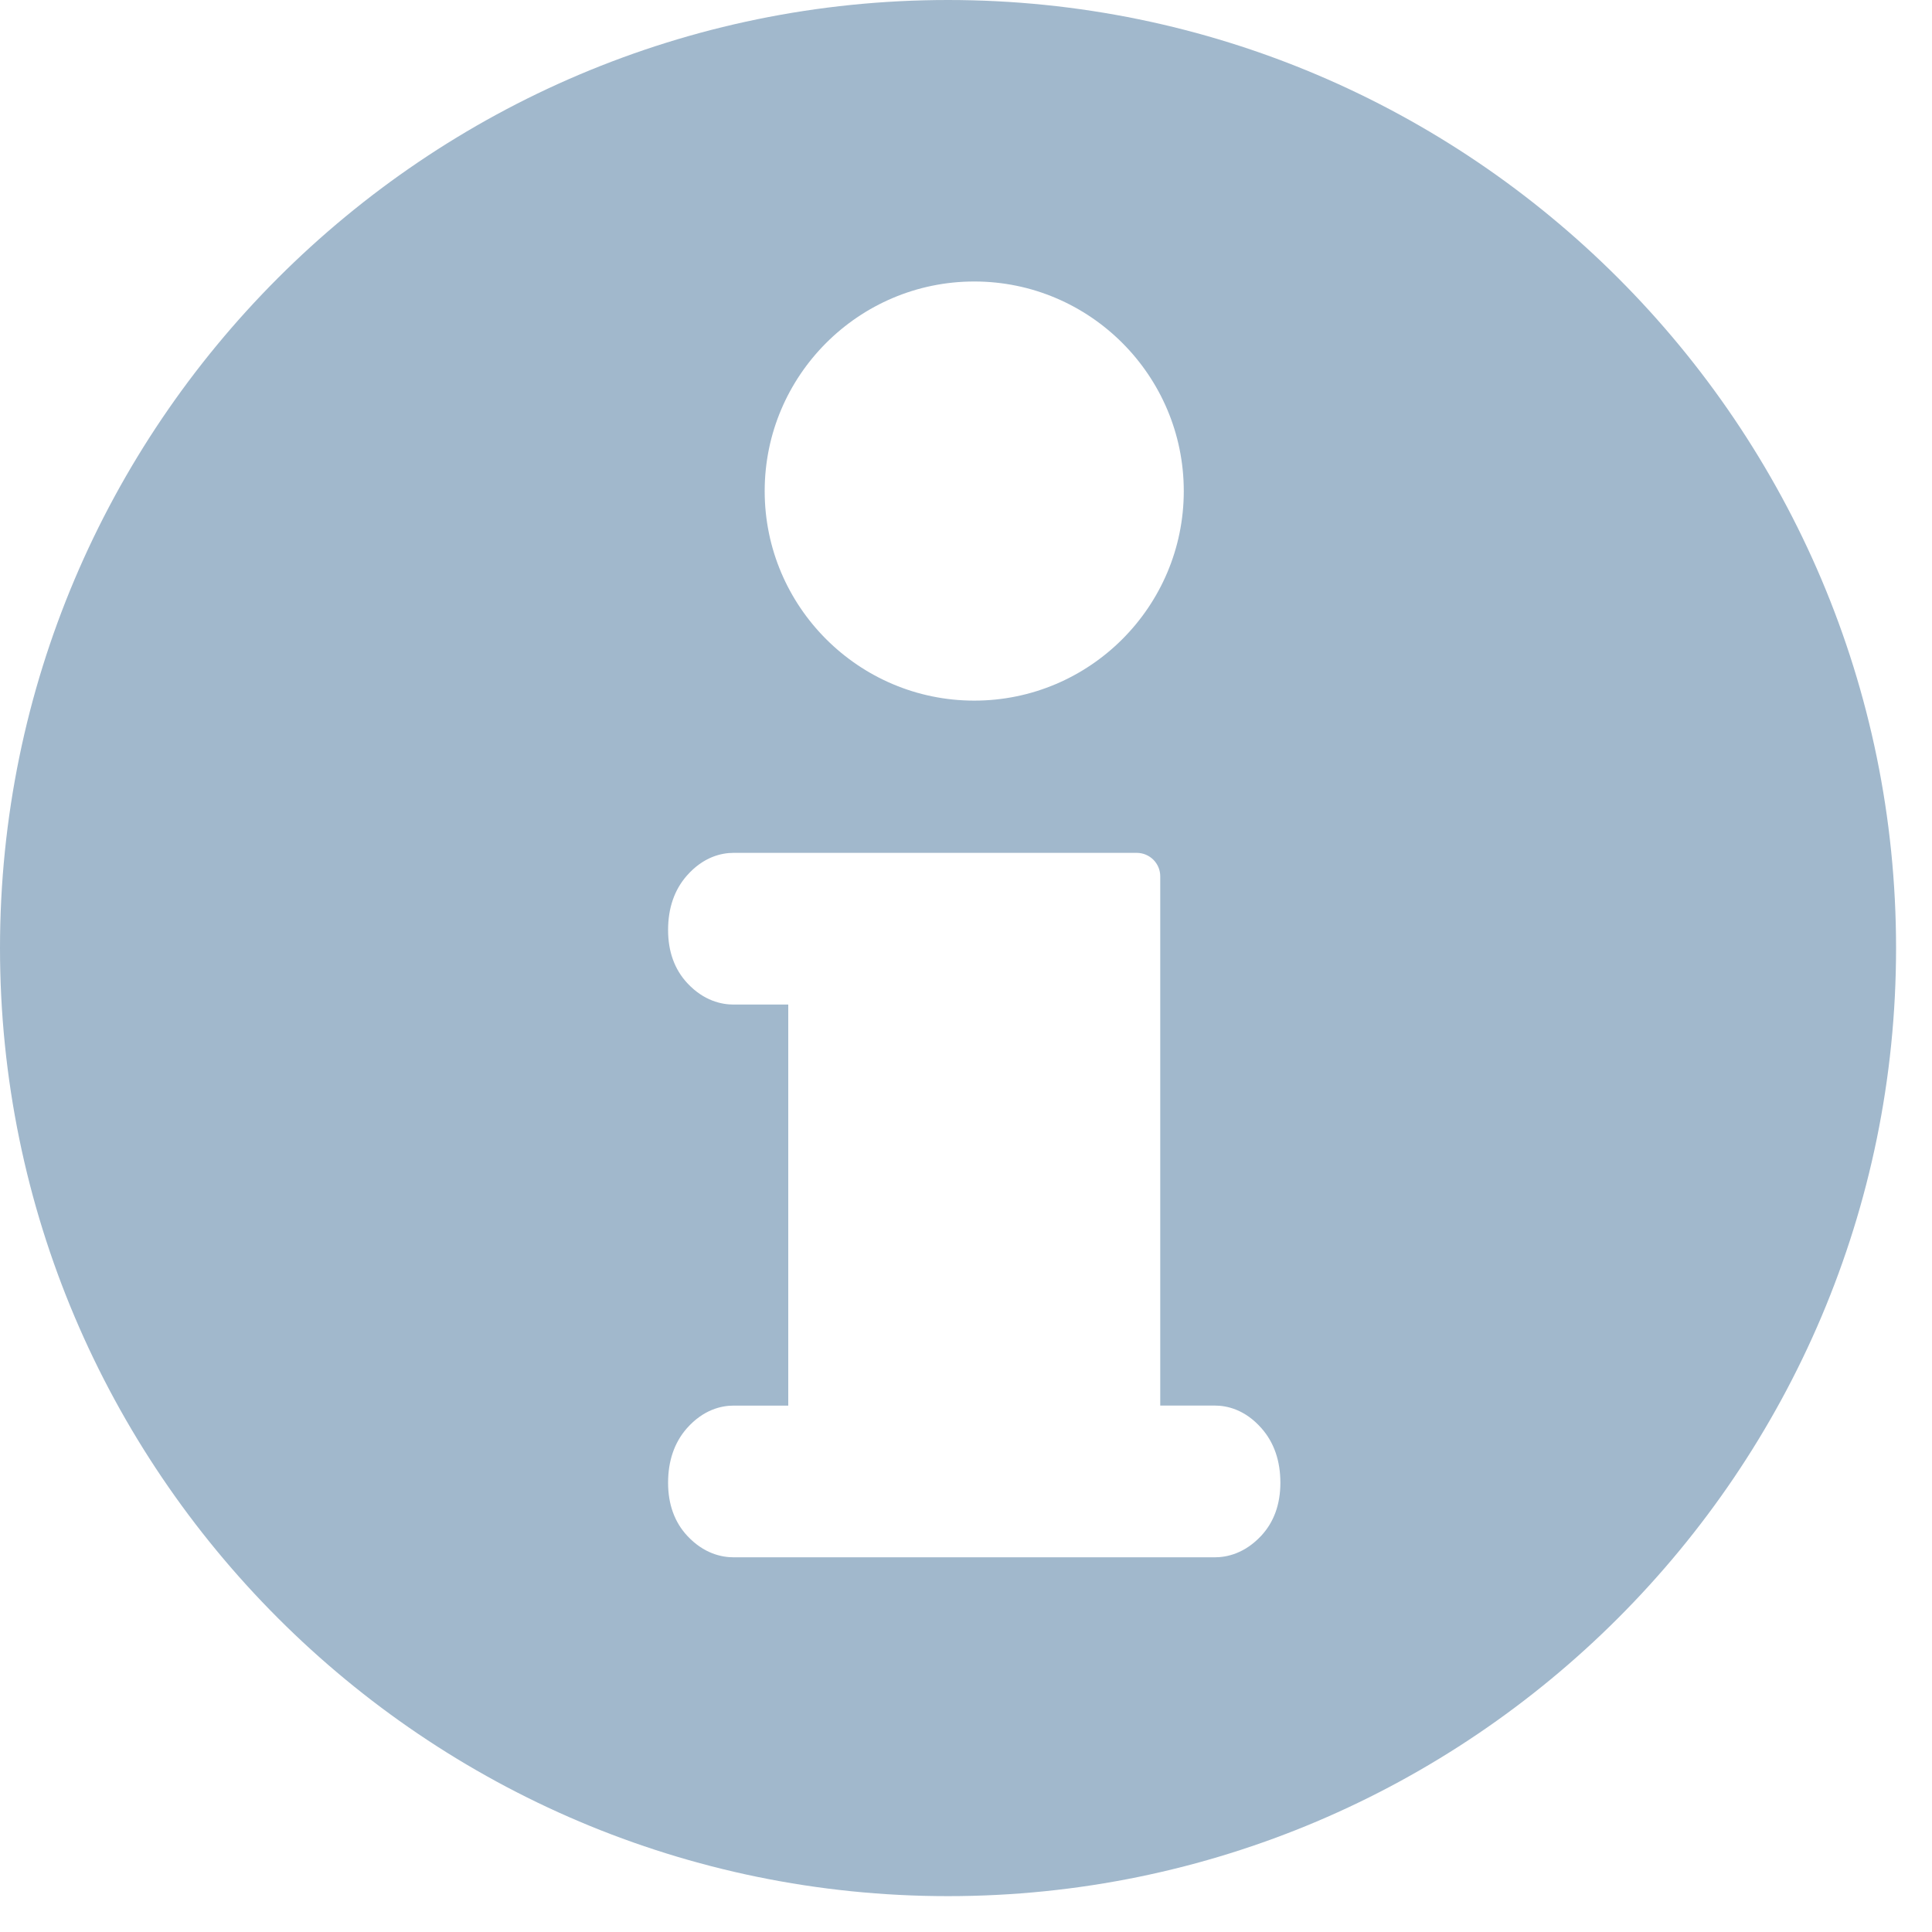
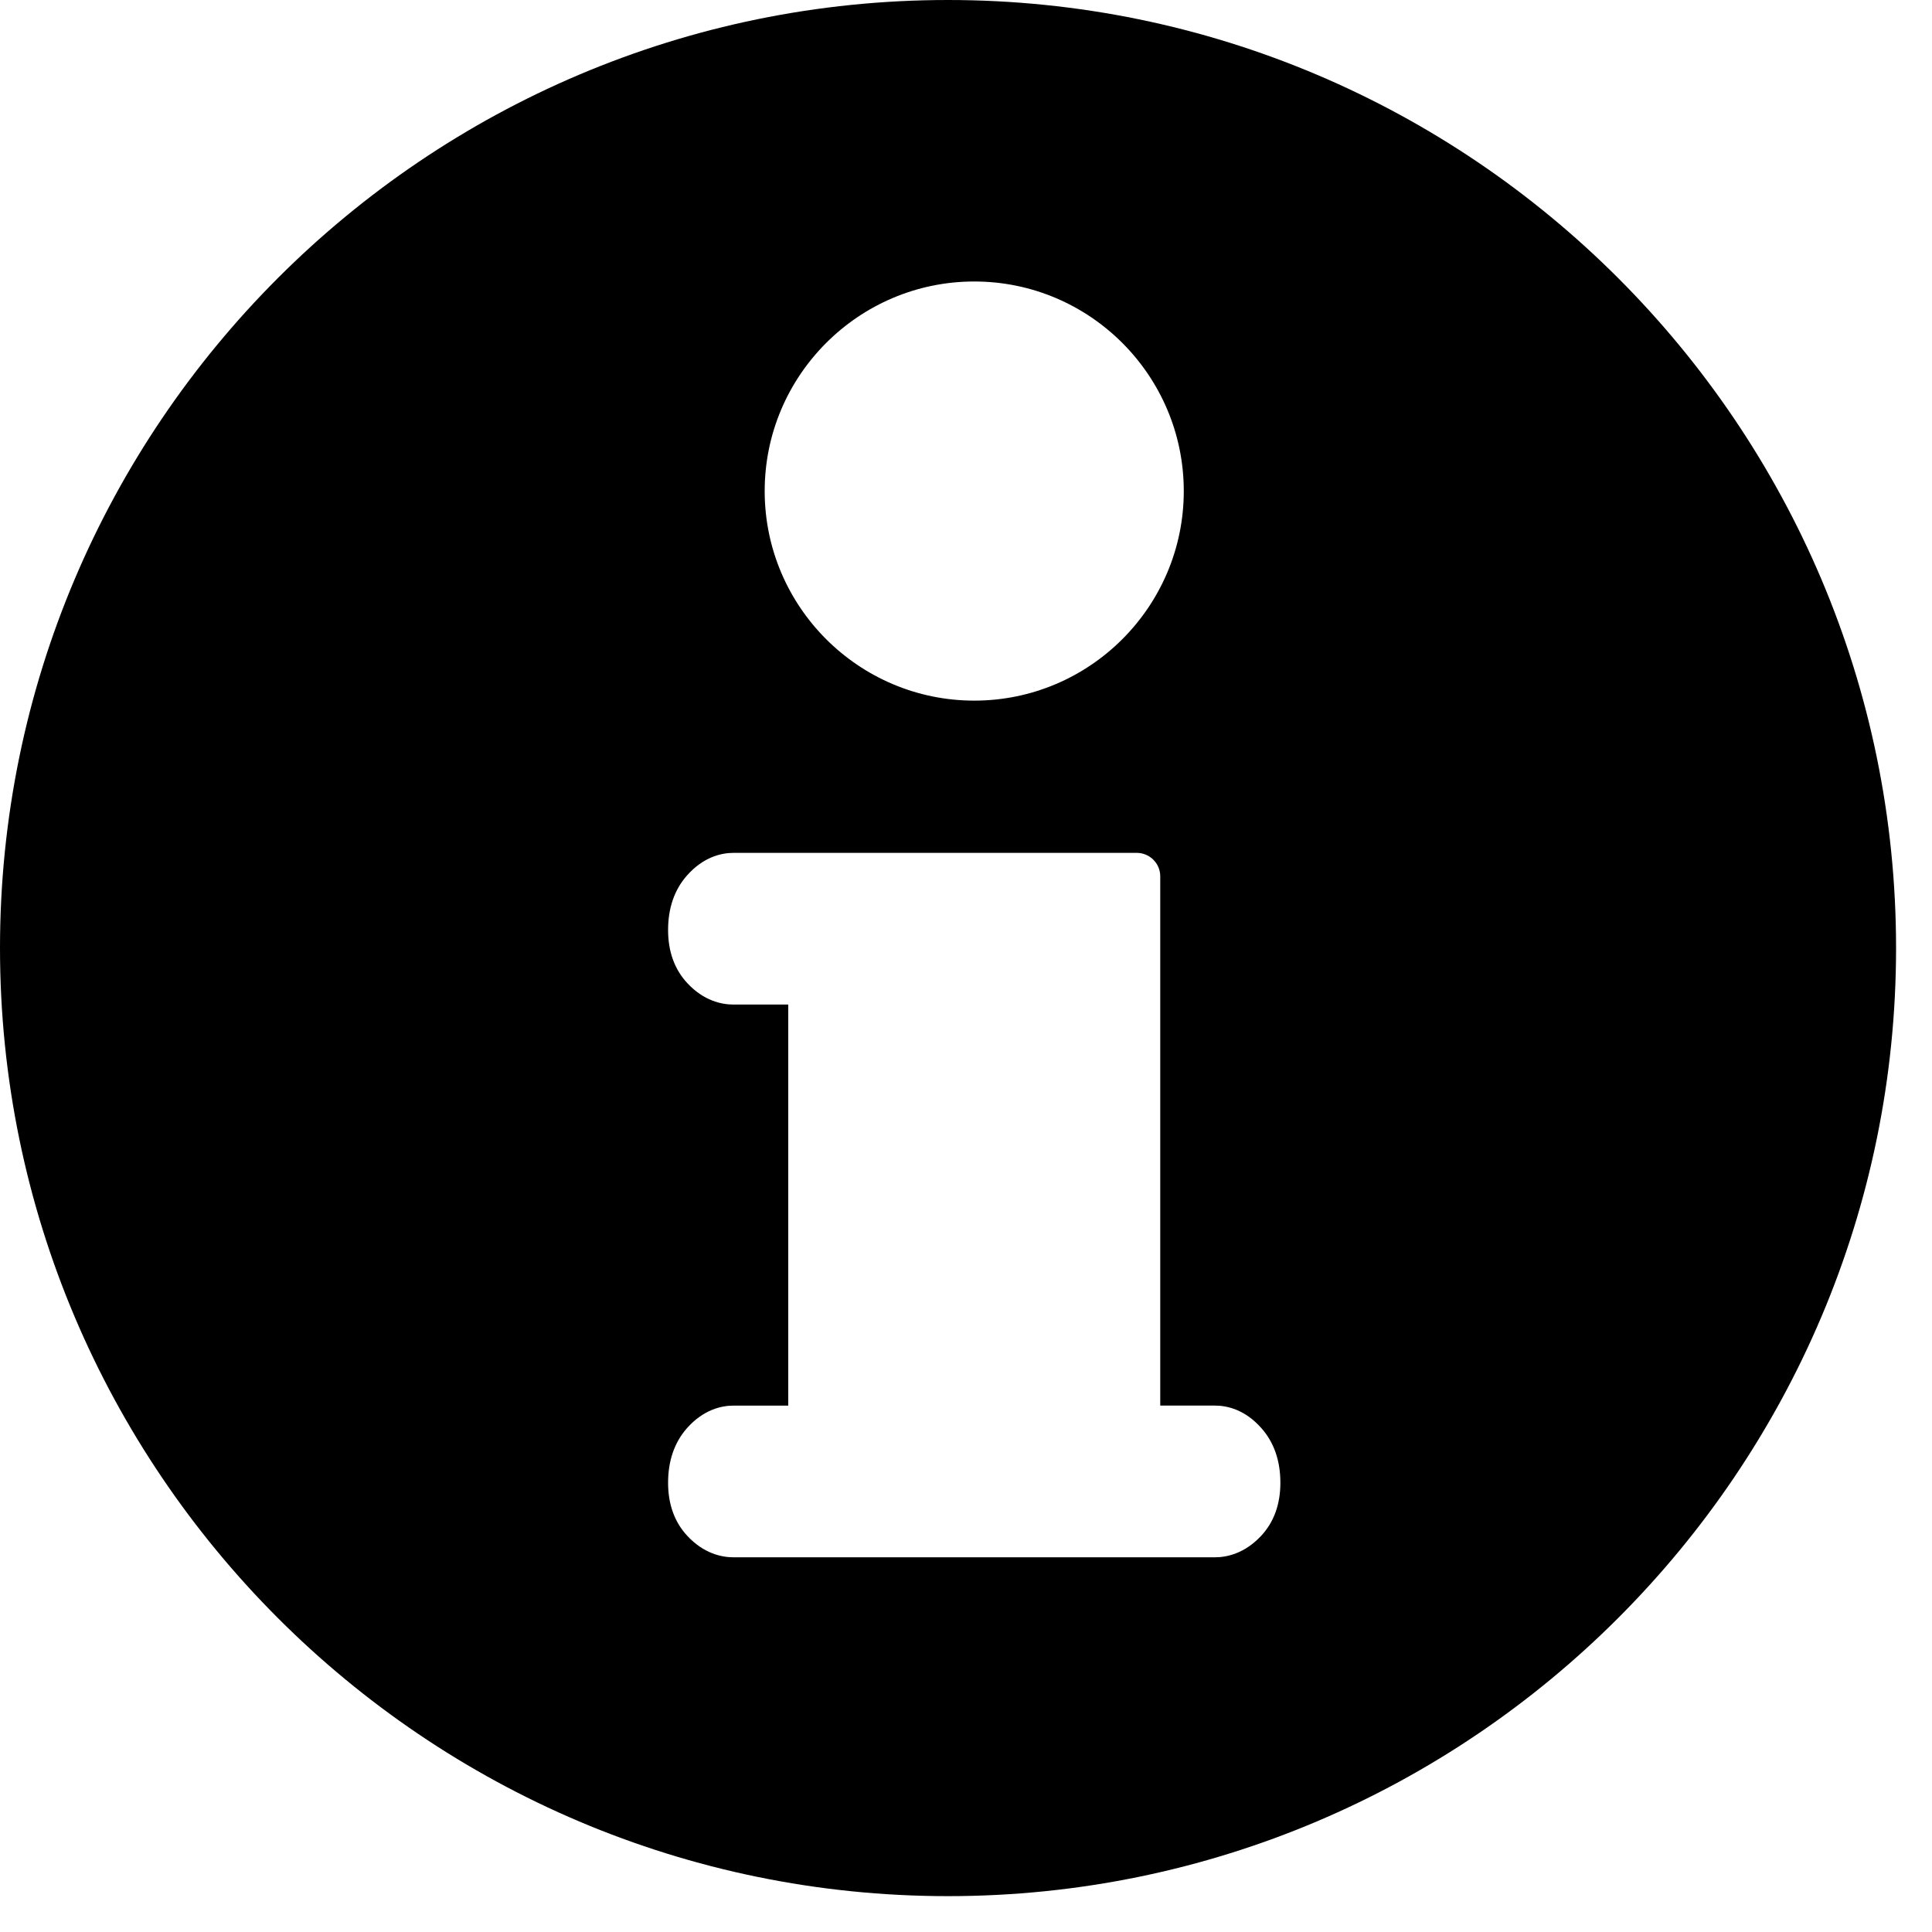
<svg xmlns="http://www.w3.org/2000/svg" width="50px" height="50px" viewBox="0 0 50 50" version="1.1">
  <description>Created with Sketch (http://www.bohemiancoding.com/sketch)</description>
  <defs />
-   <g id="Page 1" stroke="none" stroke-width="1" fill="none" fill-rule="evenodd">
-     <g id="info" fill="#A1B8CC">
-       <g id="Page 1">
-         <path d="M24.534,0 C11.005,0 0,11.006 0,24.535 C0,38.064 11.005,49.072 24.534,49.072 C38.063,49.072 49.07,38.064 49.07,24.535 C49.07,11.006 38.063,0 24.534,0 L24.534,0 M25.214,7.285 C28.204,7.285 30.636,9.719 30.636,12.709 C30.636,15.699 28.204,18.132 25.214,18.132 C22.224,18.132 19.79,15.699 19.79,12.709 C19.79,9.719 22.224,7.285 25.214,7.285 C25.214,7.285 22.224,7.285 25.214,7.285 L25.214,7.285 M32.636,39.75 C32.208,40.206 31.749,40.303 31.439,40.303 L18.986,40.303 C18.675,40.303 18.215,40.206 17.789,39.75 C17.458,39.395 17.29,38.932 17.29,38.374 C17.29,37.807 17.453,37.332 17.775,36.965 C18.205,36.479 18.671,36.377 18.986,36.377 L20.4,36.377 L20.4,25.998 L18.986,25.998 C18.675,25.998 18.215,25.902 17.789,25.445 C17.458,25.09 17.29,24.627 17.29,24.068 C17.29,23.502 17.453,23.029 17.775,22.662 C18.205,22.174 18.671,22.072 18.986,22.072 L29.418,22.072 C29.755,22.072 30.027,22.344 30.027,22.679 L30.027,36.376 L31.439,36.376 C31.754,36.376 32.221,36.478 32.648,36.964 C32.972,37.331 33.136,37.806 33.136,38.373 C33.136,38.933 32.968,39.395 32.636,39.75 C32.636,39.75 32.968,39.395 32.636,39.75 L32.636,39.75" id="Shape" />
+   <g id="Page-1" stroke="none" stroke-width="1" fill="none" fill-rule="evenodd">
+     <g id="info" fill="#000000">
+       <g id="Page-1">
+         <g id="info">
+           <g id="Page-1">
+             <path d="M24.534,0 C11.005,0 0,11.006 0,24.535 C0,38.064 11.005,49.072 24.534,49.072 C38.063,49.072 49.07,38.064 49.07,24.535 C49.07,11.006 38.063,0 24.534,0 L24.534,0 M25.214,7.285 C28.204,7.285 30.636,9.719 30.636,12.709 C30.636,15.699 28.204,18.132 25.214,18.132 C22.224,18.132 19.79,15.699 19.79,12.709 C19.79,9.719 22.224,7.285 25.214,7.285 C25.214,7.285 22.224,7.285 25.214,7.285 L25.214,7.285 M32.636,39.75 C32.208,40.206 31.749,40.303 31.439,40.303 L18.986,40.303 C18.675,40.303 18.215,40.206 17.789,39.75 C17.458,39.395 17.29,38.932 17.29,38.374 C17.29,37.807 17.453,37.332 17.775,36.965 C18.205,36.479 18.671,36.377 18.986,36.377 L20.4,36.377 L20.4,25.998 L18.986,25.998 C18.675,25.998 18.215,25.902 17.789,25.445 C17.458,25.09 17.29,24.627 17.29,24.068 C17.29,23.502 17.453,23.029 17.775,22.662 C18.205,22.174 18.671,22.072 18.986,22.072 L29.418,22.072 C29.755,22.072 30.027,22.344 30.027,22.679 L30.027,36.376 L31.439,36.376 C31.754,36.376 32.221,36.478 32.648,36.964 C32.972,37.331 33.136,37.806 33.136,38.373 C33.136,38.933 32.968,39.395 32.636,39.75 C32.636,39.75 32.968,39.395 32.636,39.75 L32.636,39.75" id="Shape" />
+           </g>
+         </g>
      </g>
    </g>
  </g>
</svg>
